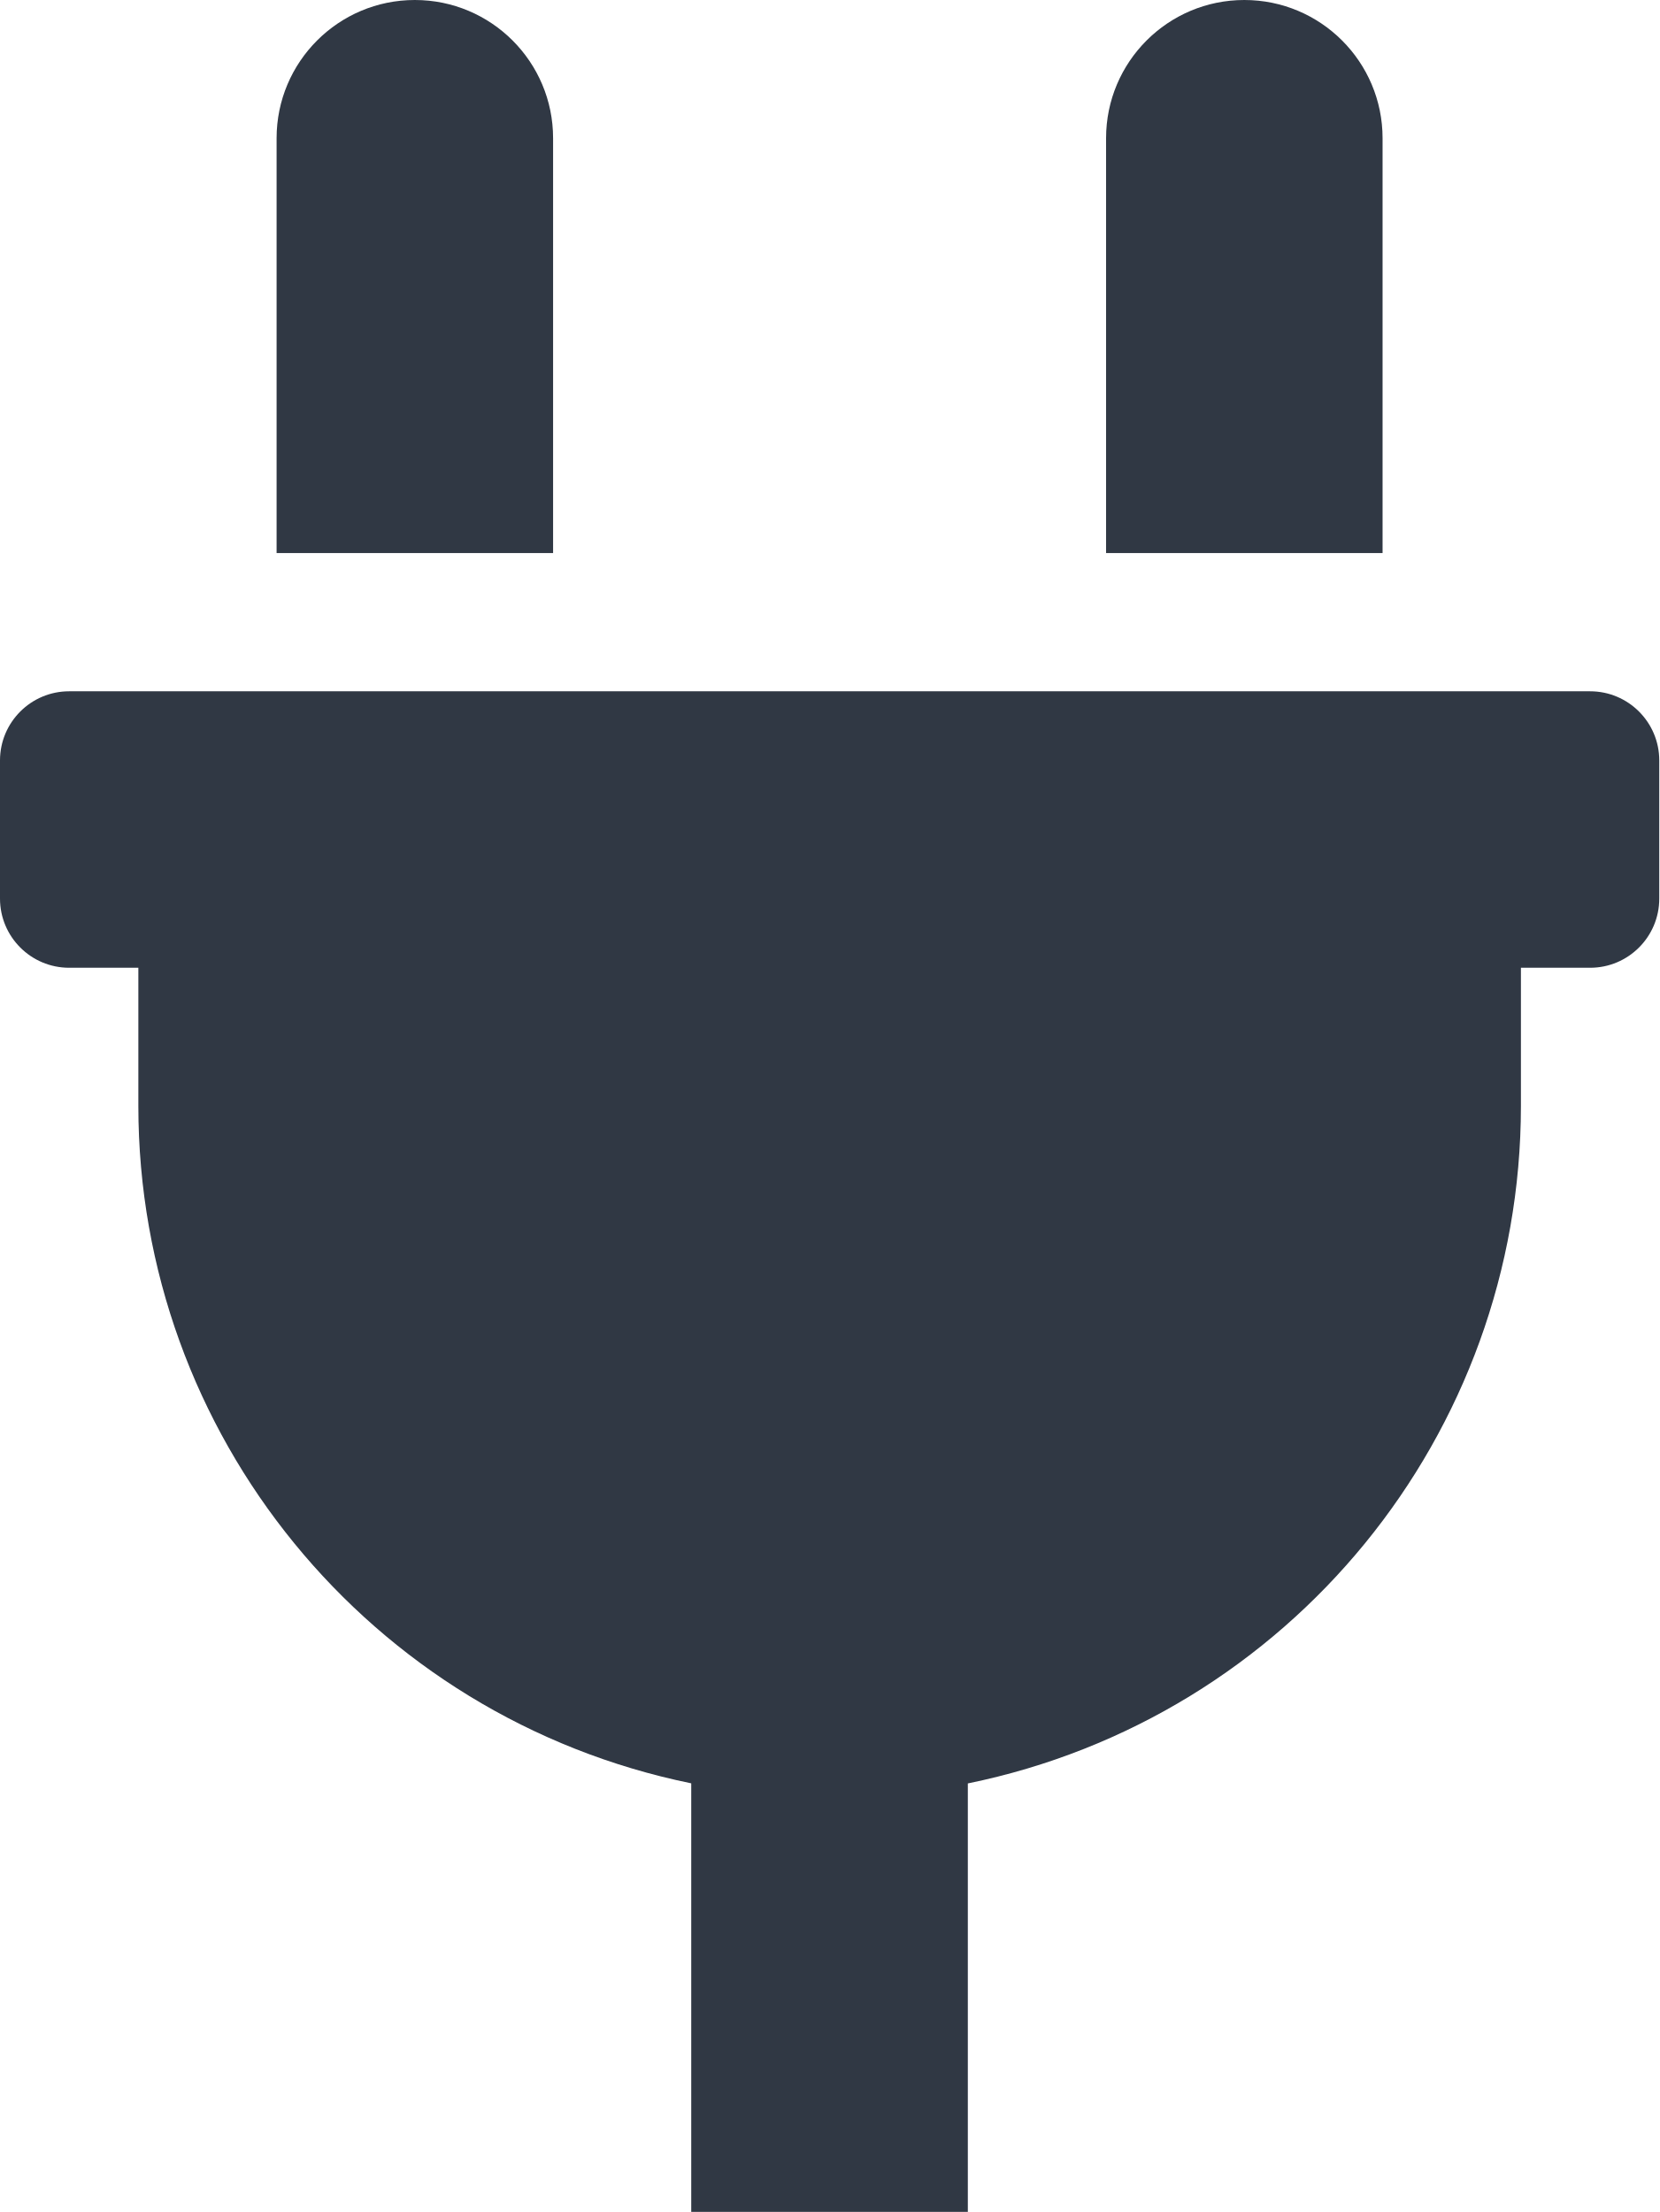
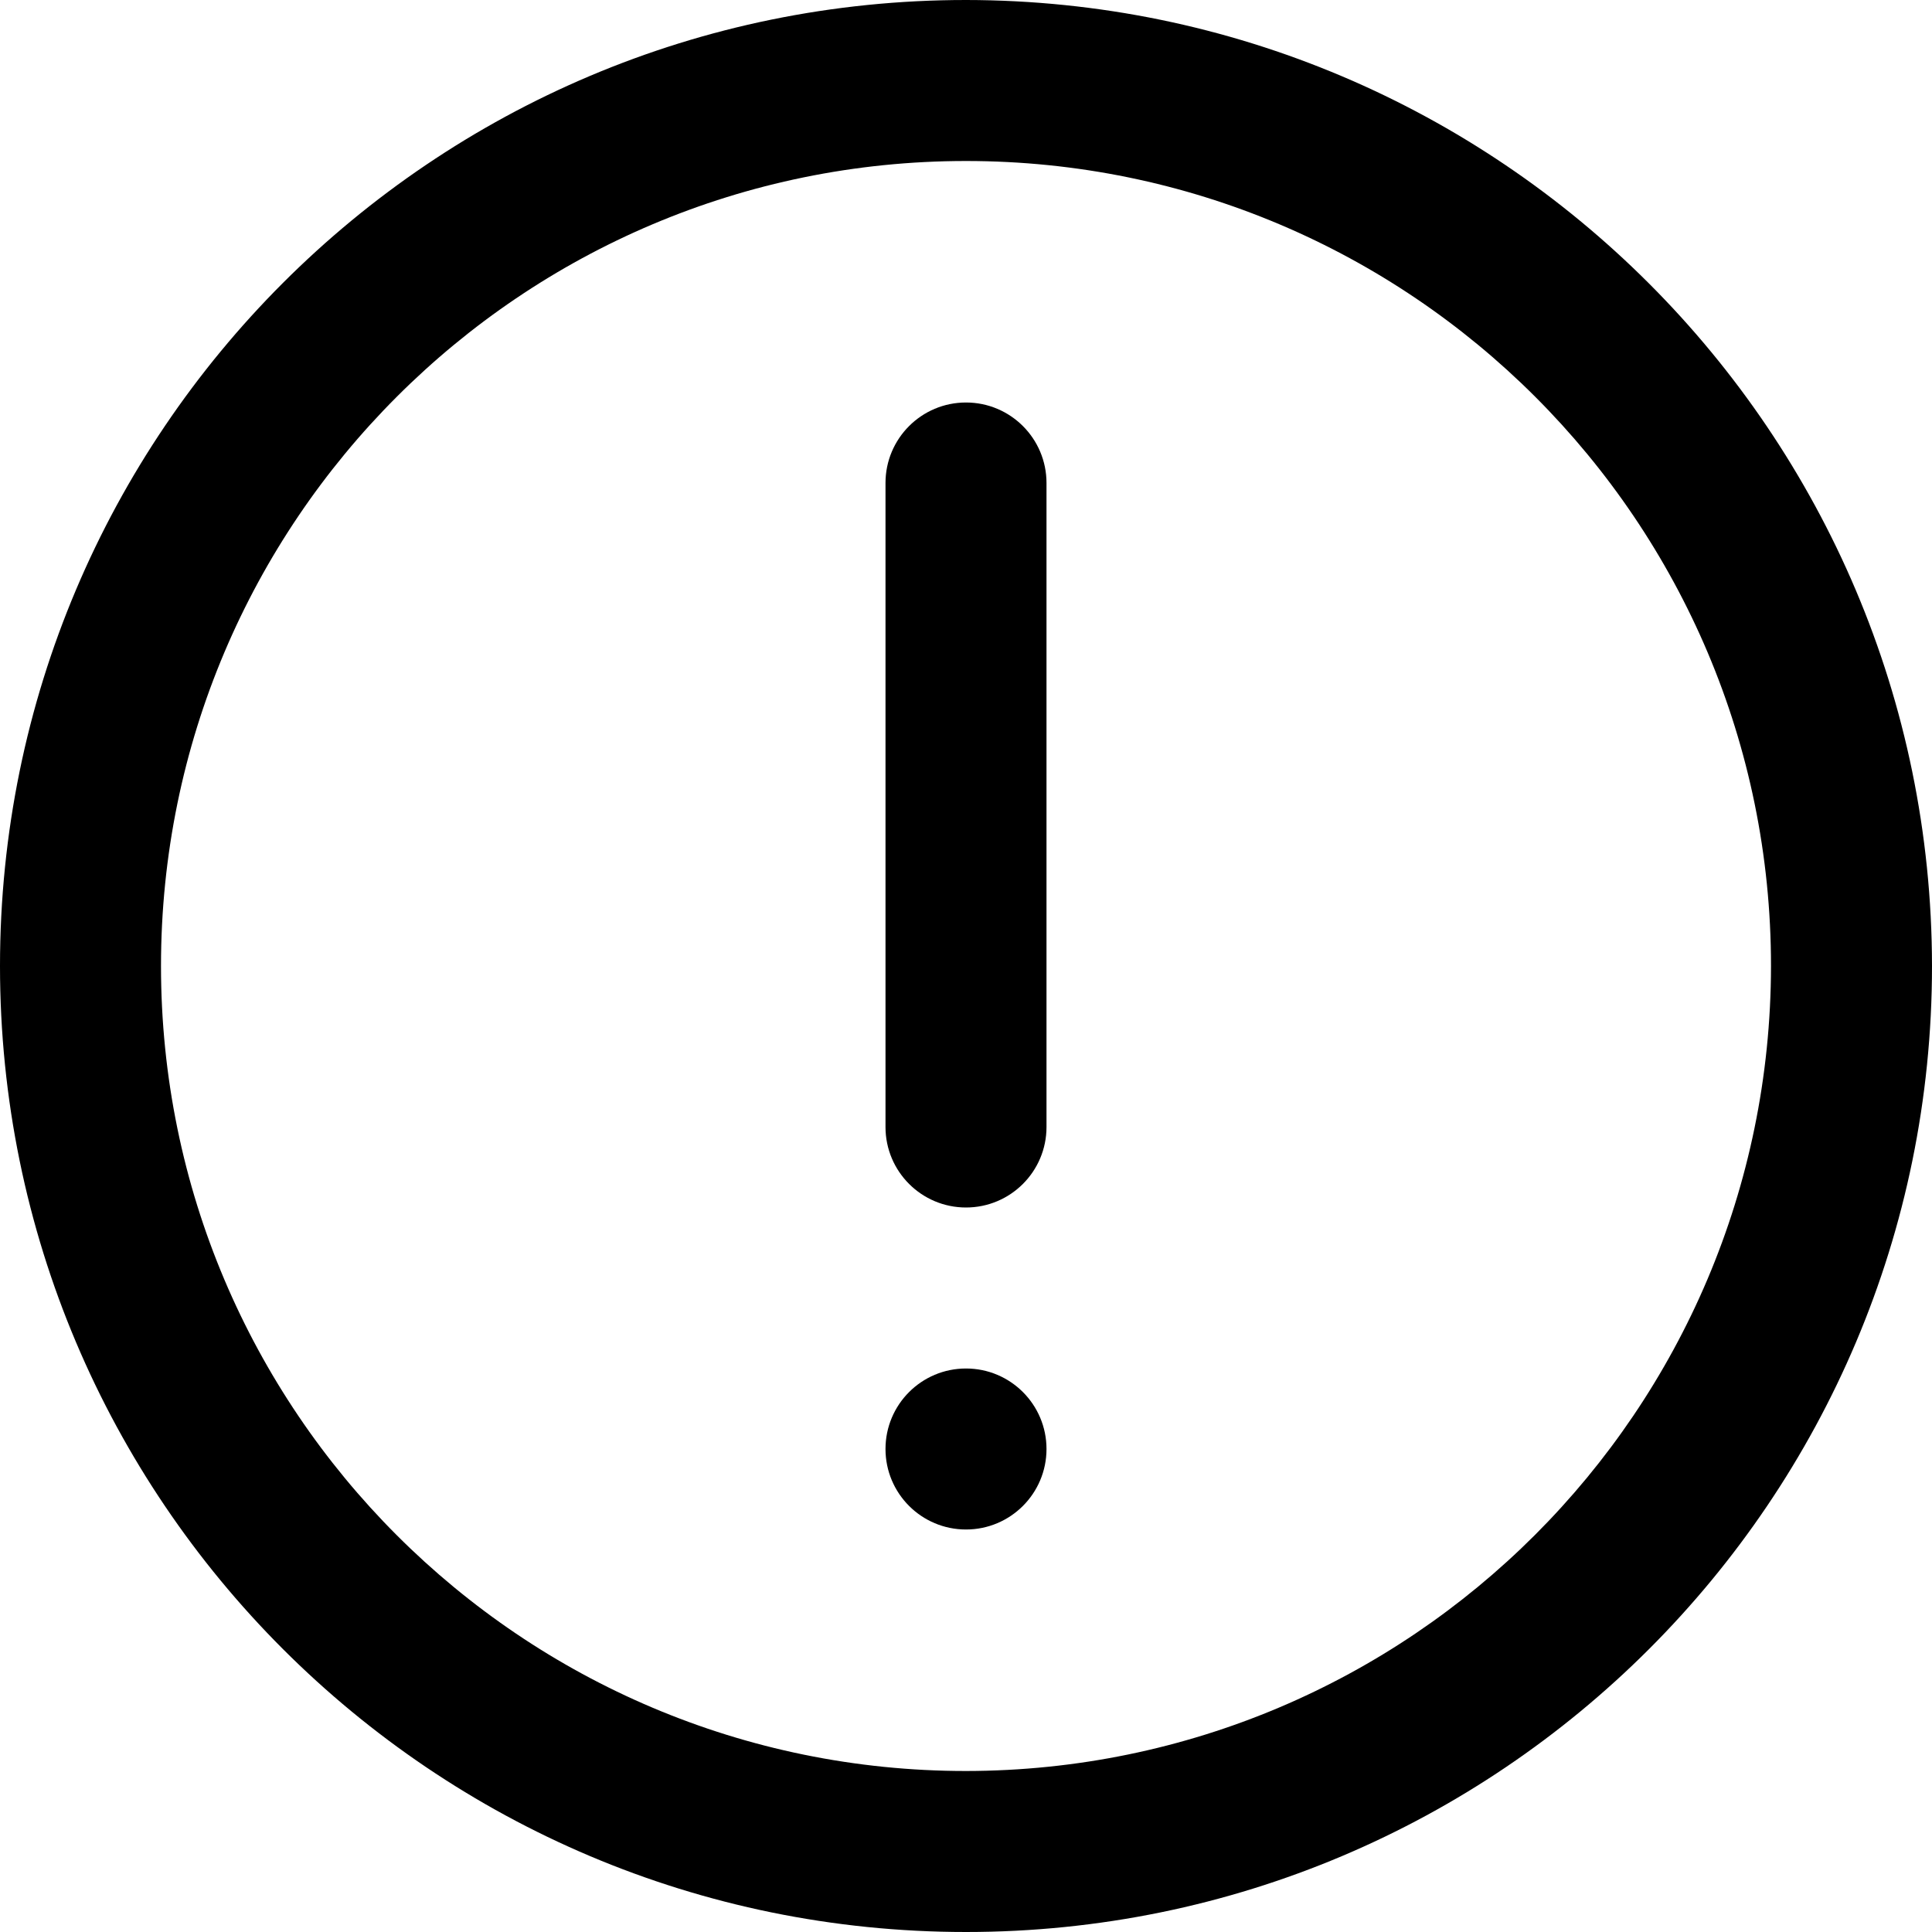
- <svg xmlns="http://www.w3.org/2000/svg" width="16.166" height="21.554" viewBox="0 0 16.166 21.554">
-   <path id="plug" d="M13.471,1.347a1.347,1.347,0,0,0-2.694,0V5.389h2.694Zm2.021,5.389H.674A.674.674,0,0,0,0,7.409V8.756a.674.674,0,0,0,.674.674h.674v1.347a6.738,6.738,0,0,0,5.387,6.6v4.176H9.43V17.378a6.739,6.739,0,0,0,5.389-6.6V9.43h.674a.674.674,0,0,0,.674-.674V7.409A.674.674,0,0,0,15.492,6.736ZM5.389,1.347a1.347,1.347,0,1,0-2.694,0V5.389H5.389Z" fill="#303844" />
+ <svg xmlns="http://www.w3.org/2000/svg" id="Outline" viewBox="0 0 24 24" width="512" height="512">
+   <path d="M12,0A12,12,0,1,0,24,12,12.013,12.013,0,0,0,12,0Zm0,22A10,10,0,1,1,22,12,10.011,10.011,0,0,1,12,22Z" />
+   <path d="M12,5a1,1,0,0,0-1,1v8a1,1,0,0,0,2,0V6A1,1,0,0,0,12,5Z" />
+   <rect x="11" y="17" width="2" height="2" rx="1" />
</svg>
